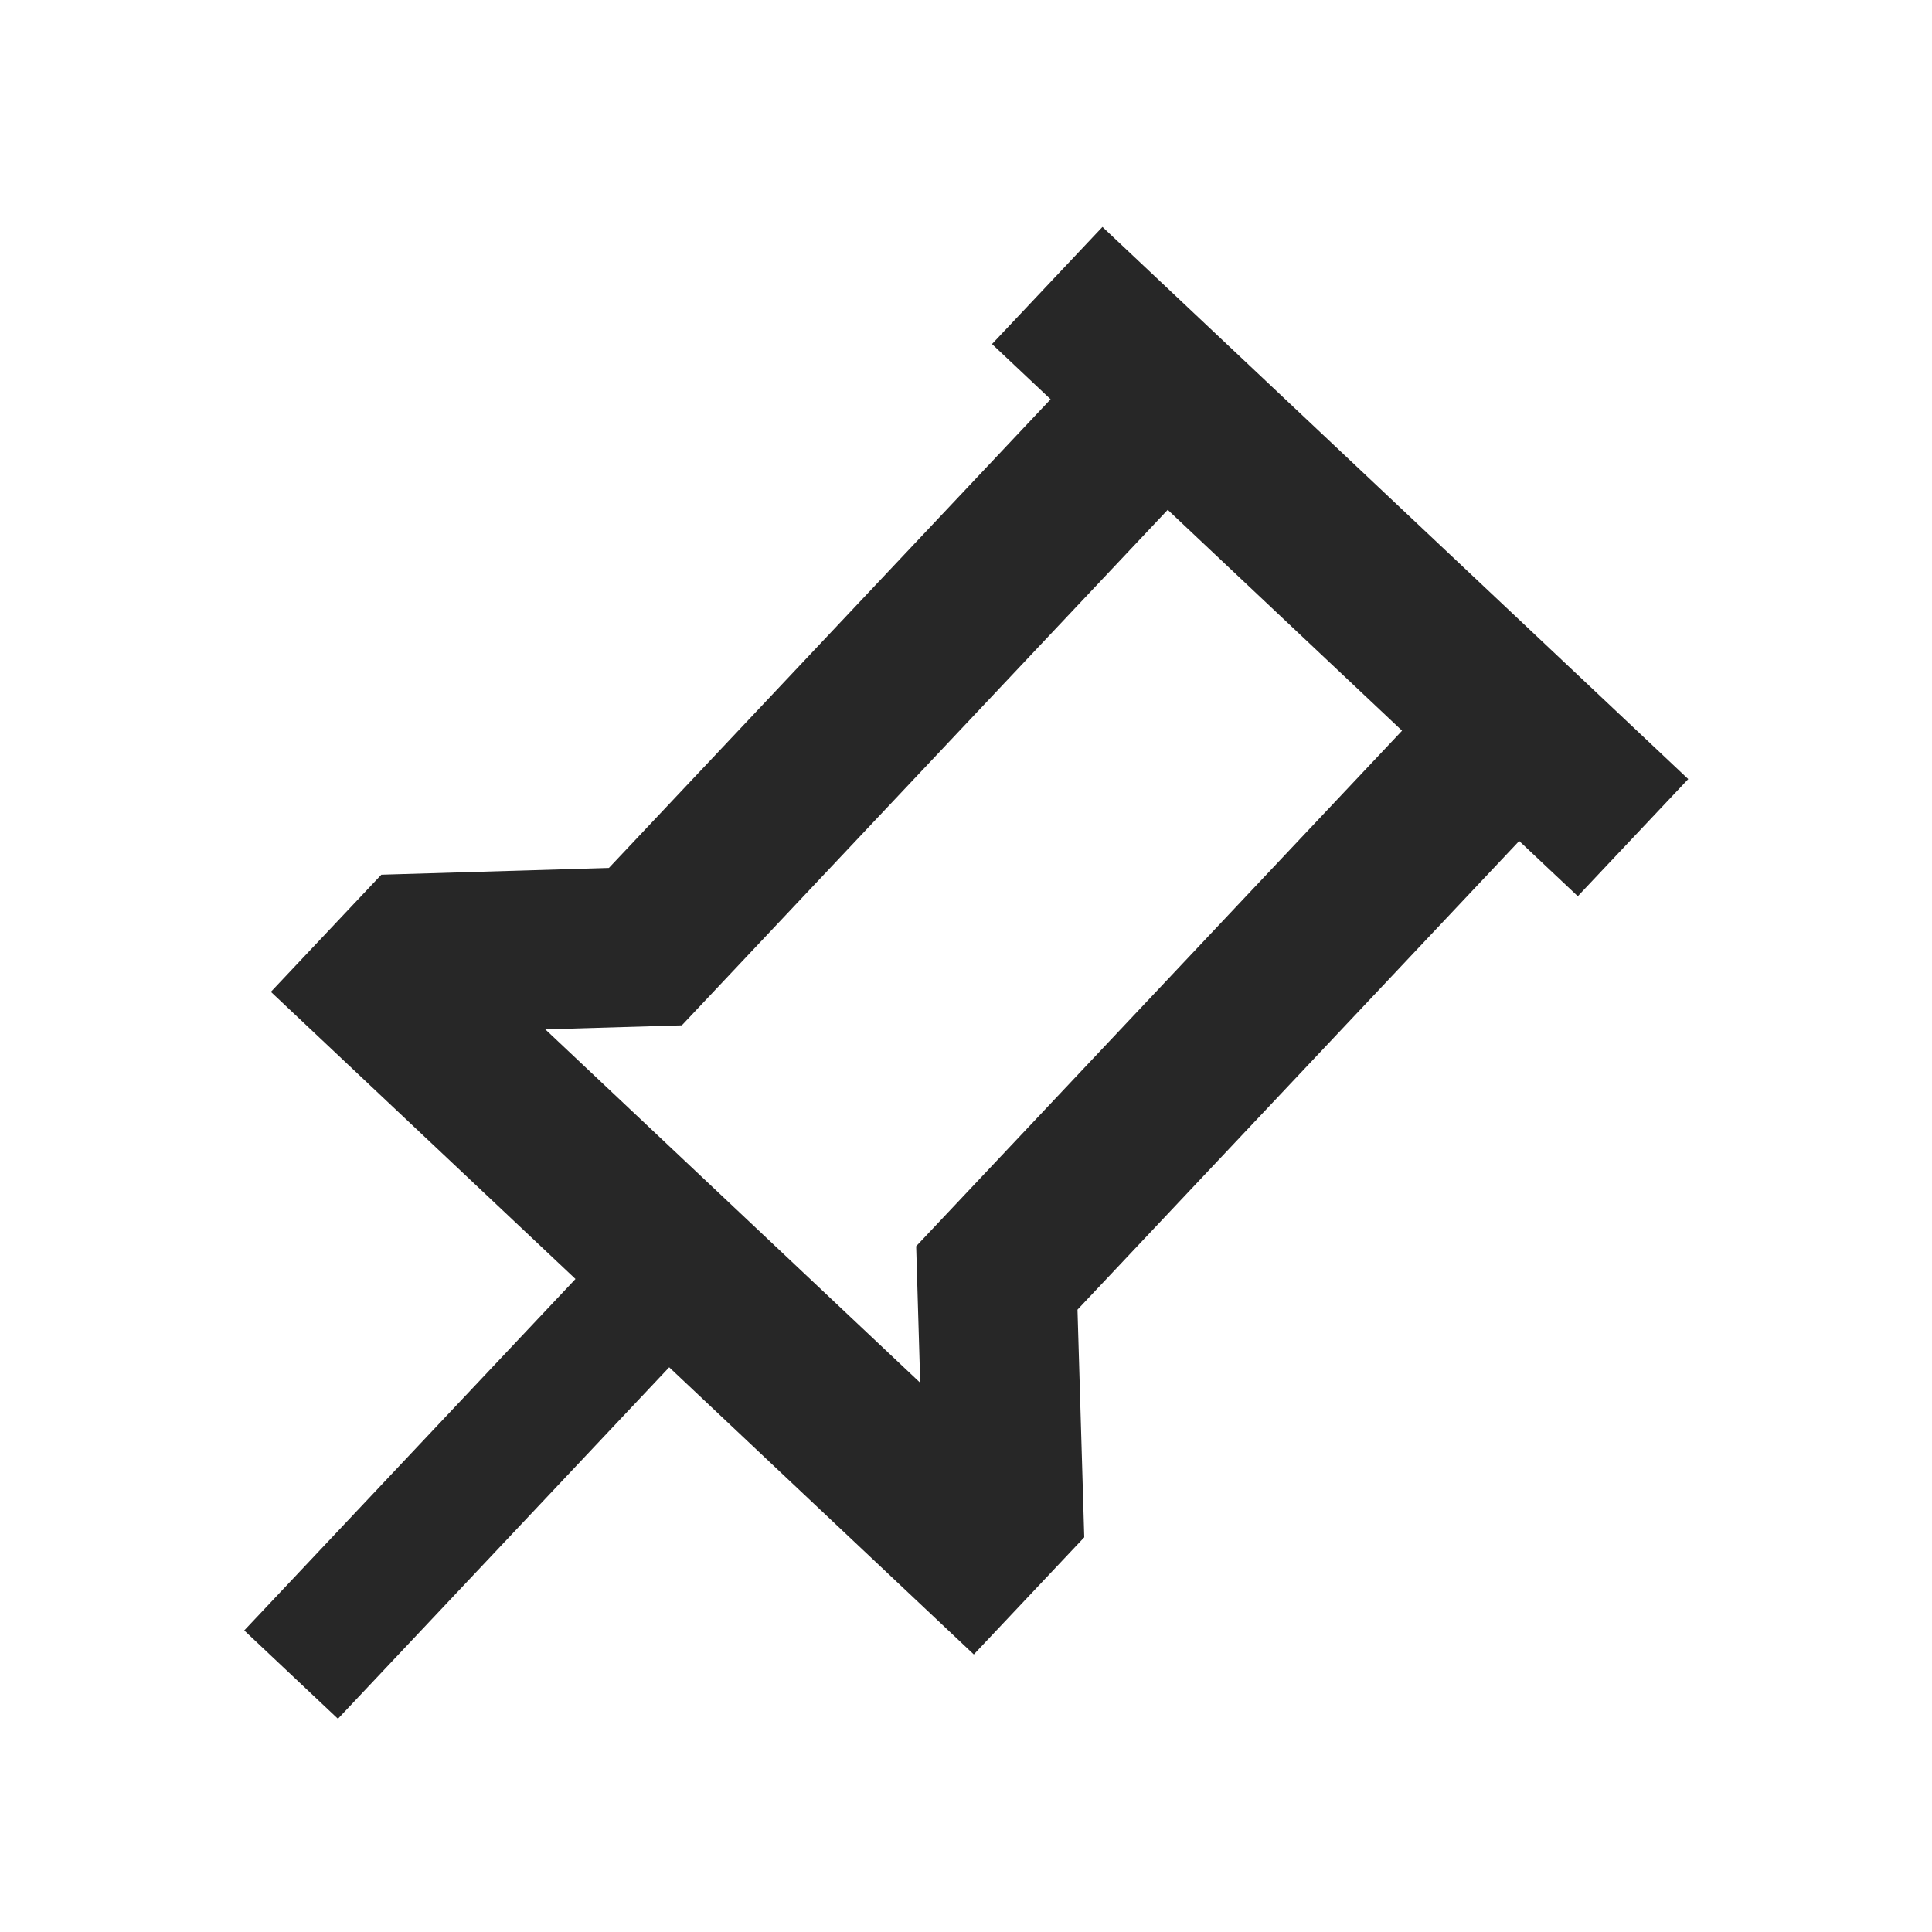
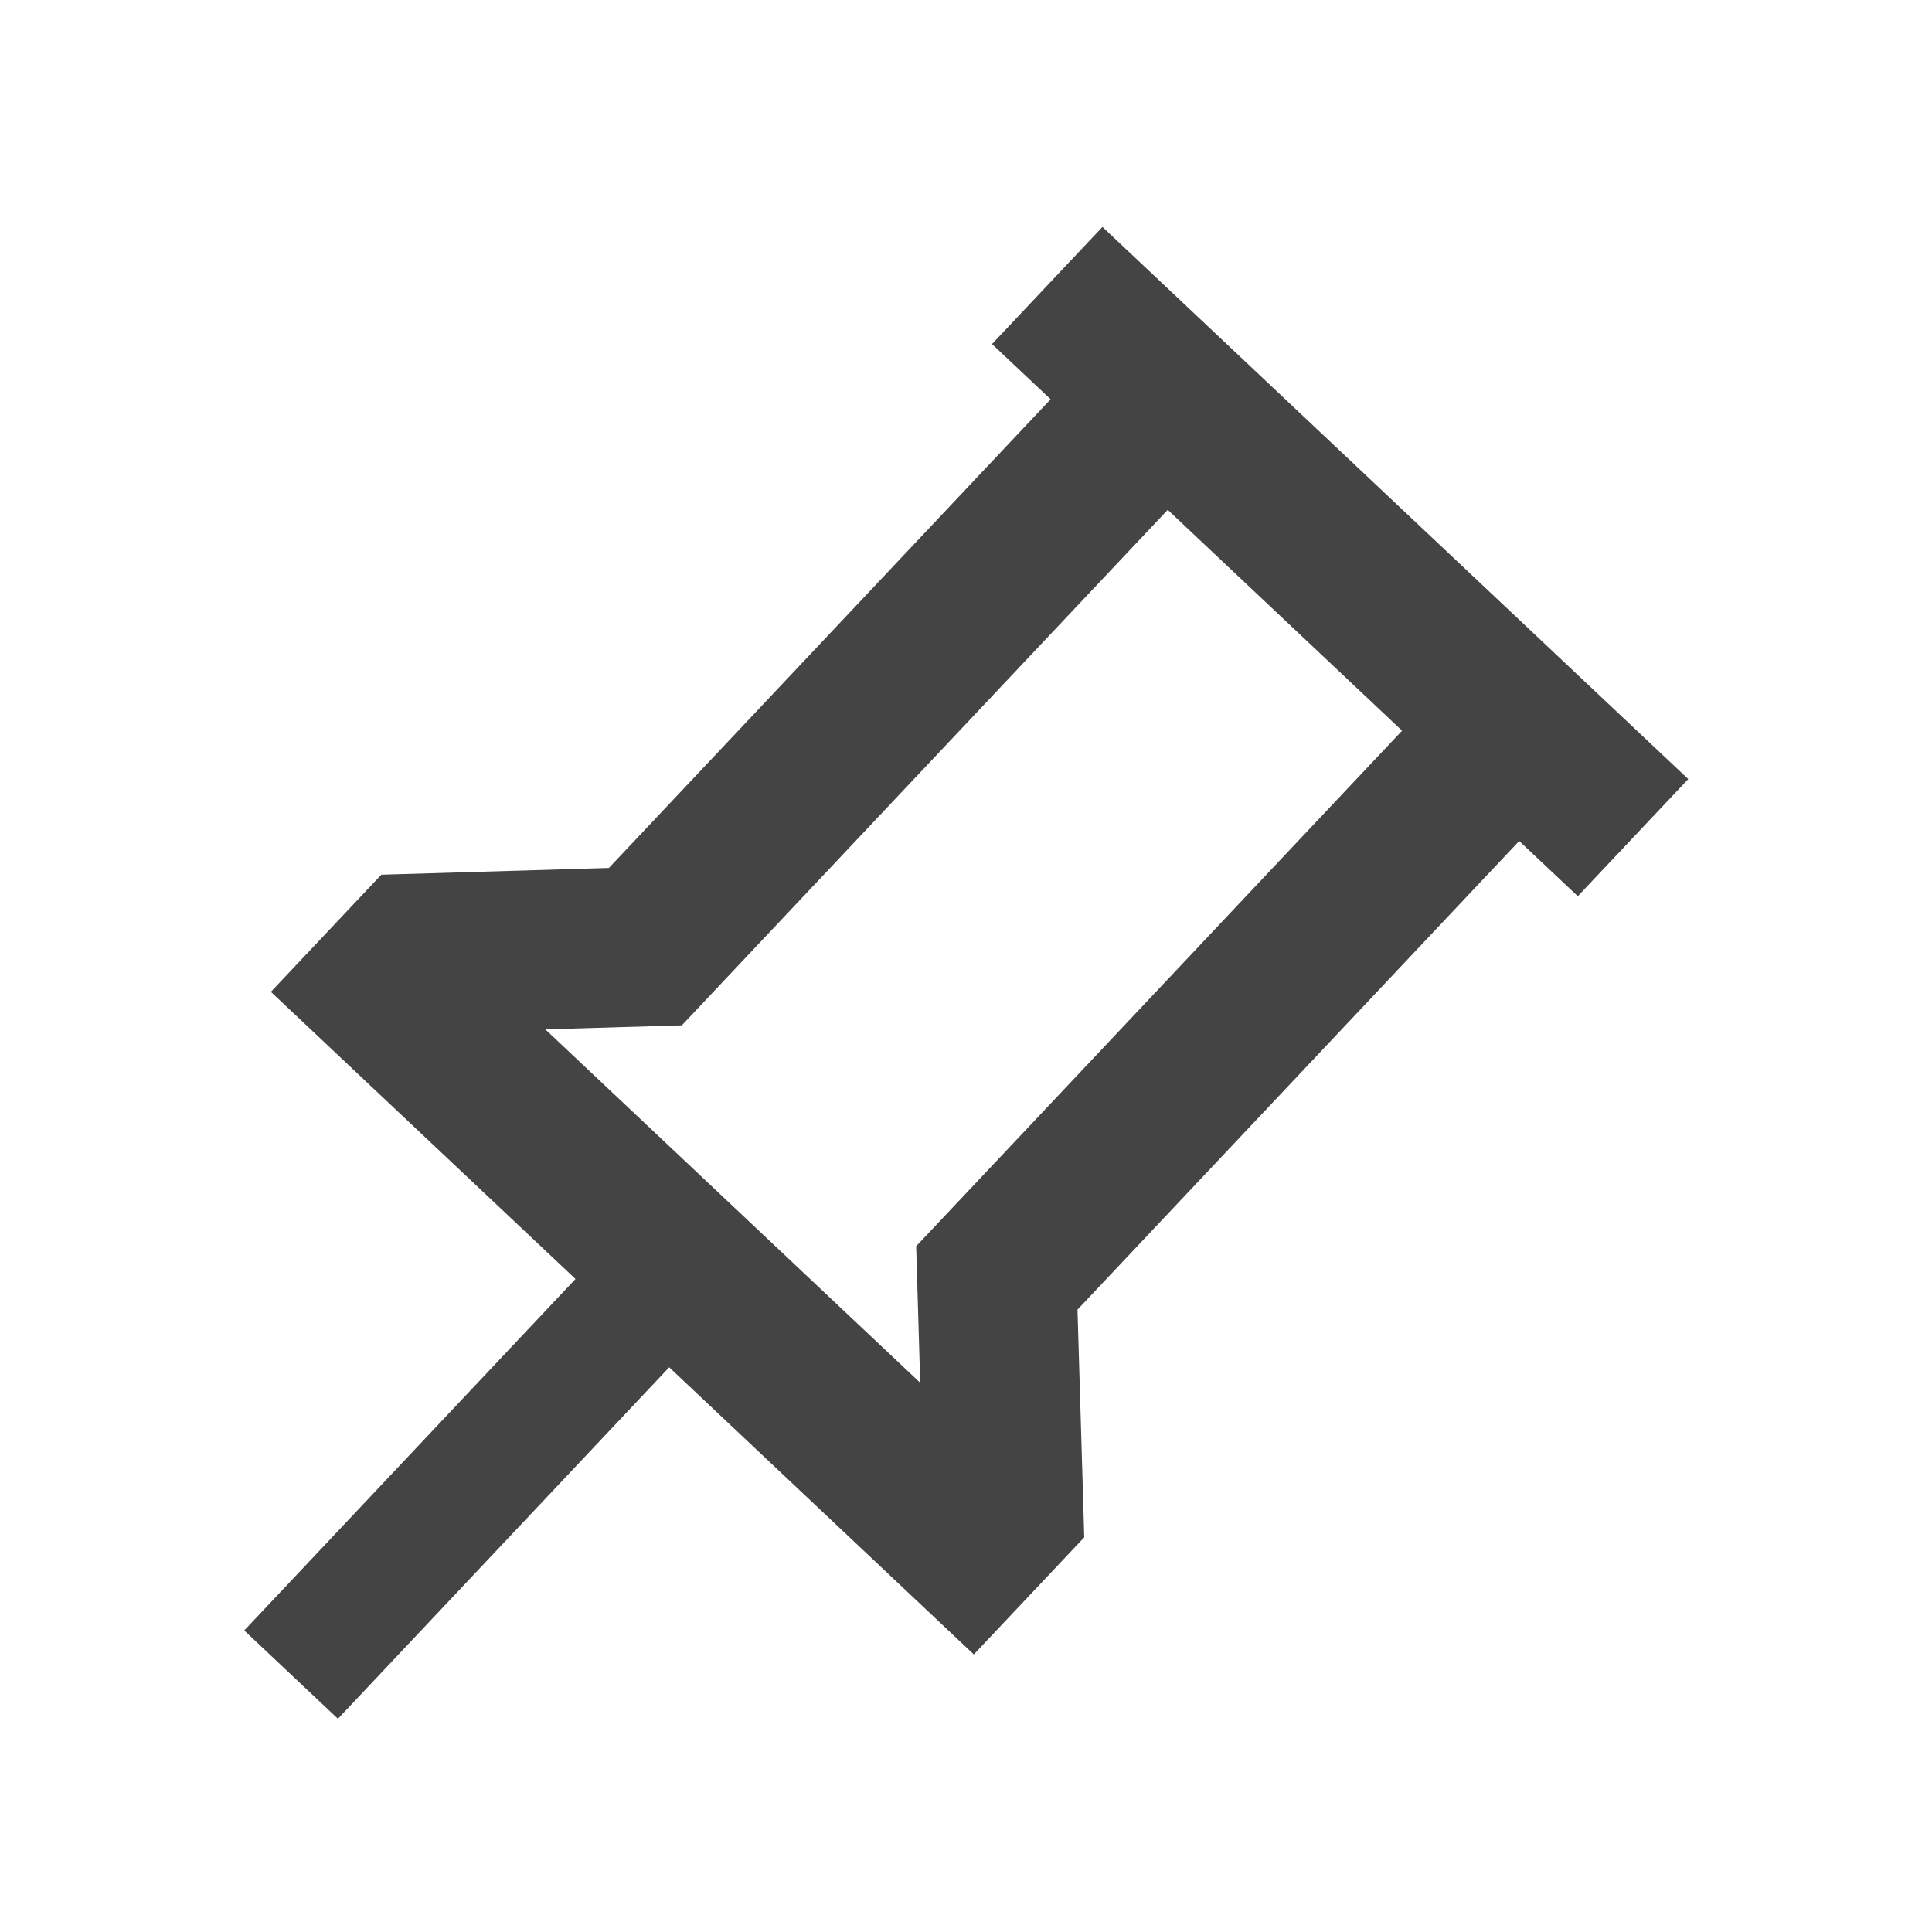
<svg xmlns="http://www.w3.org/2000/svg" id="svg4" width="24" height="24" version="1.1" viewBox="0 0 24 24">
-   <path id="path2" d="m13.385 16.269 5.487-5.822 0.728 0.686 1.372-1.455-7.277-6.859-1.372 1.455 0.728 0.686-5.487 5.822-2.827 0.084-1.372 1.455 3.784 3.567-4.115 4.366 1.164 1.097 4.115-4.366 3.784 3.567 1.372-1.455-0.084-2.827m-6.611-3.483 1.696-0.05 6.036-6.404 2.911 2.744-6.036 6.404 0.05 1.696z" fill="#272727" />
+   <path id="path2" d="m13.385 16.269 5.487-5.822 0.728 0.686 1.372-1.455-7.277-6.859-1.372 1.455 0.728 0.686-5.487 5.822-2.827 0.084-1.372 1.455 3.784 3.567-4.115 4.366 1.164 1.097 4.115-4.366 3.784 3.567 1.372-1.455-0.084-2.827m-6.611-3.483 1.696-0.05 6.036-6.404 2.911 2.744-6.036 6.404 0.05 1.696z" fill="#444" />
</svg>
